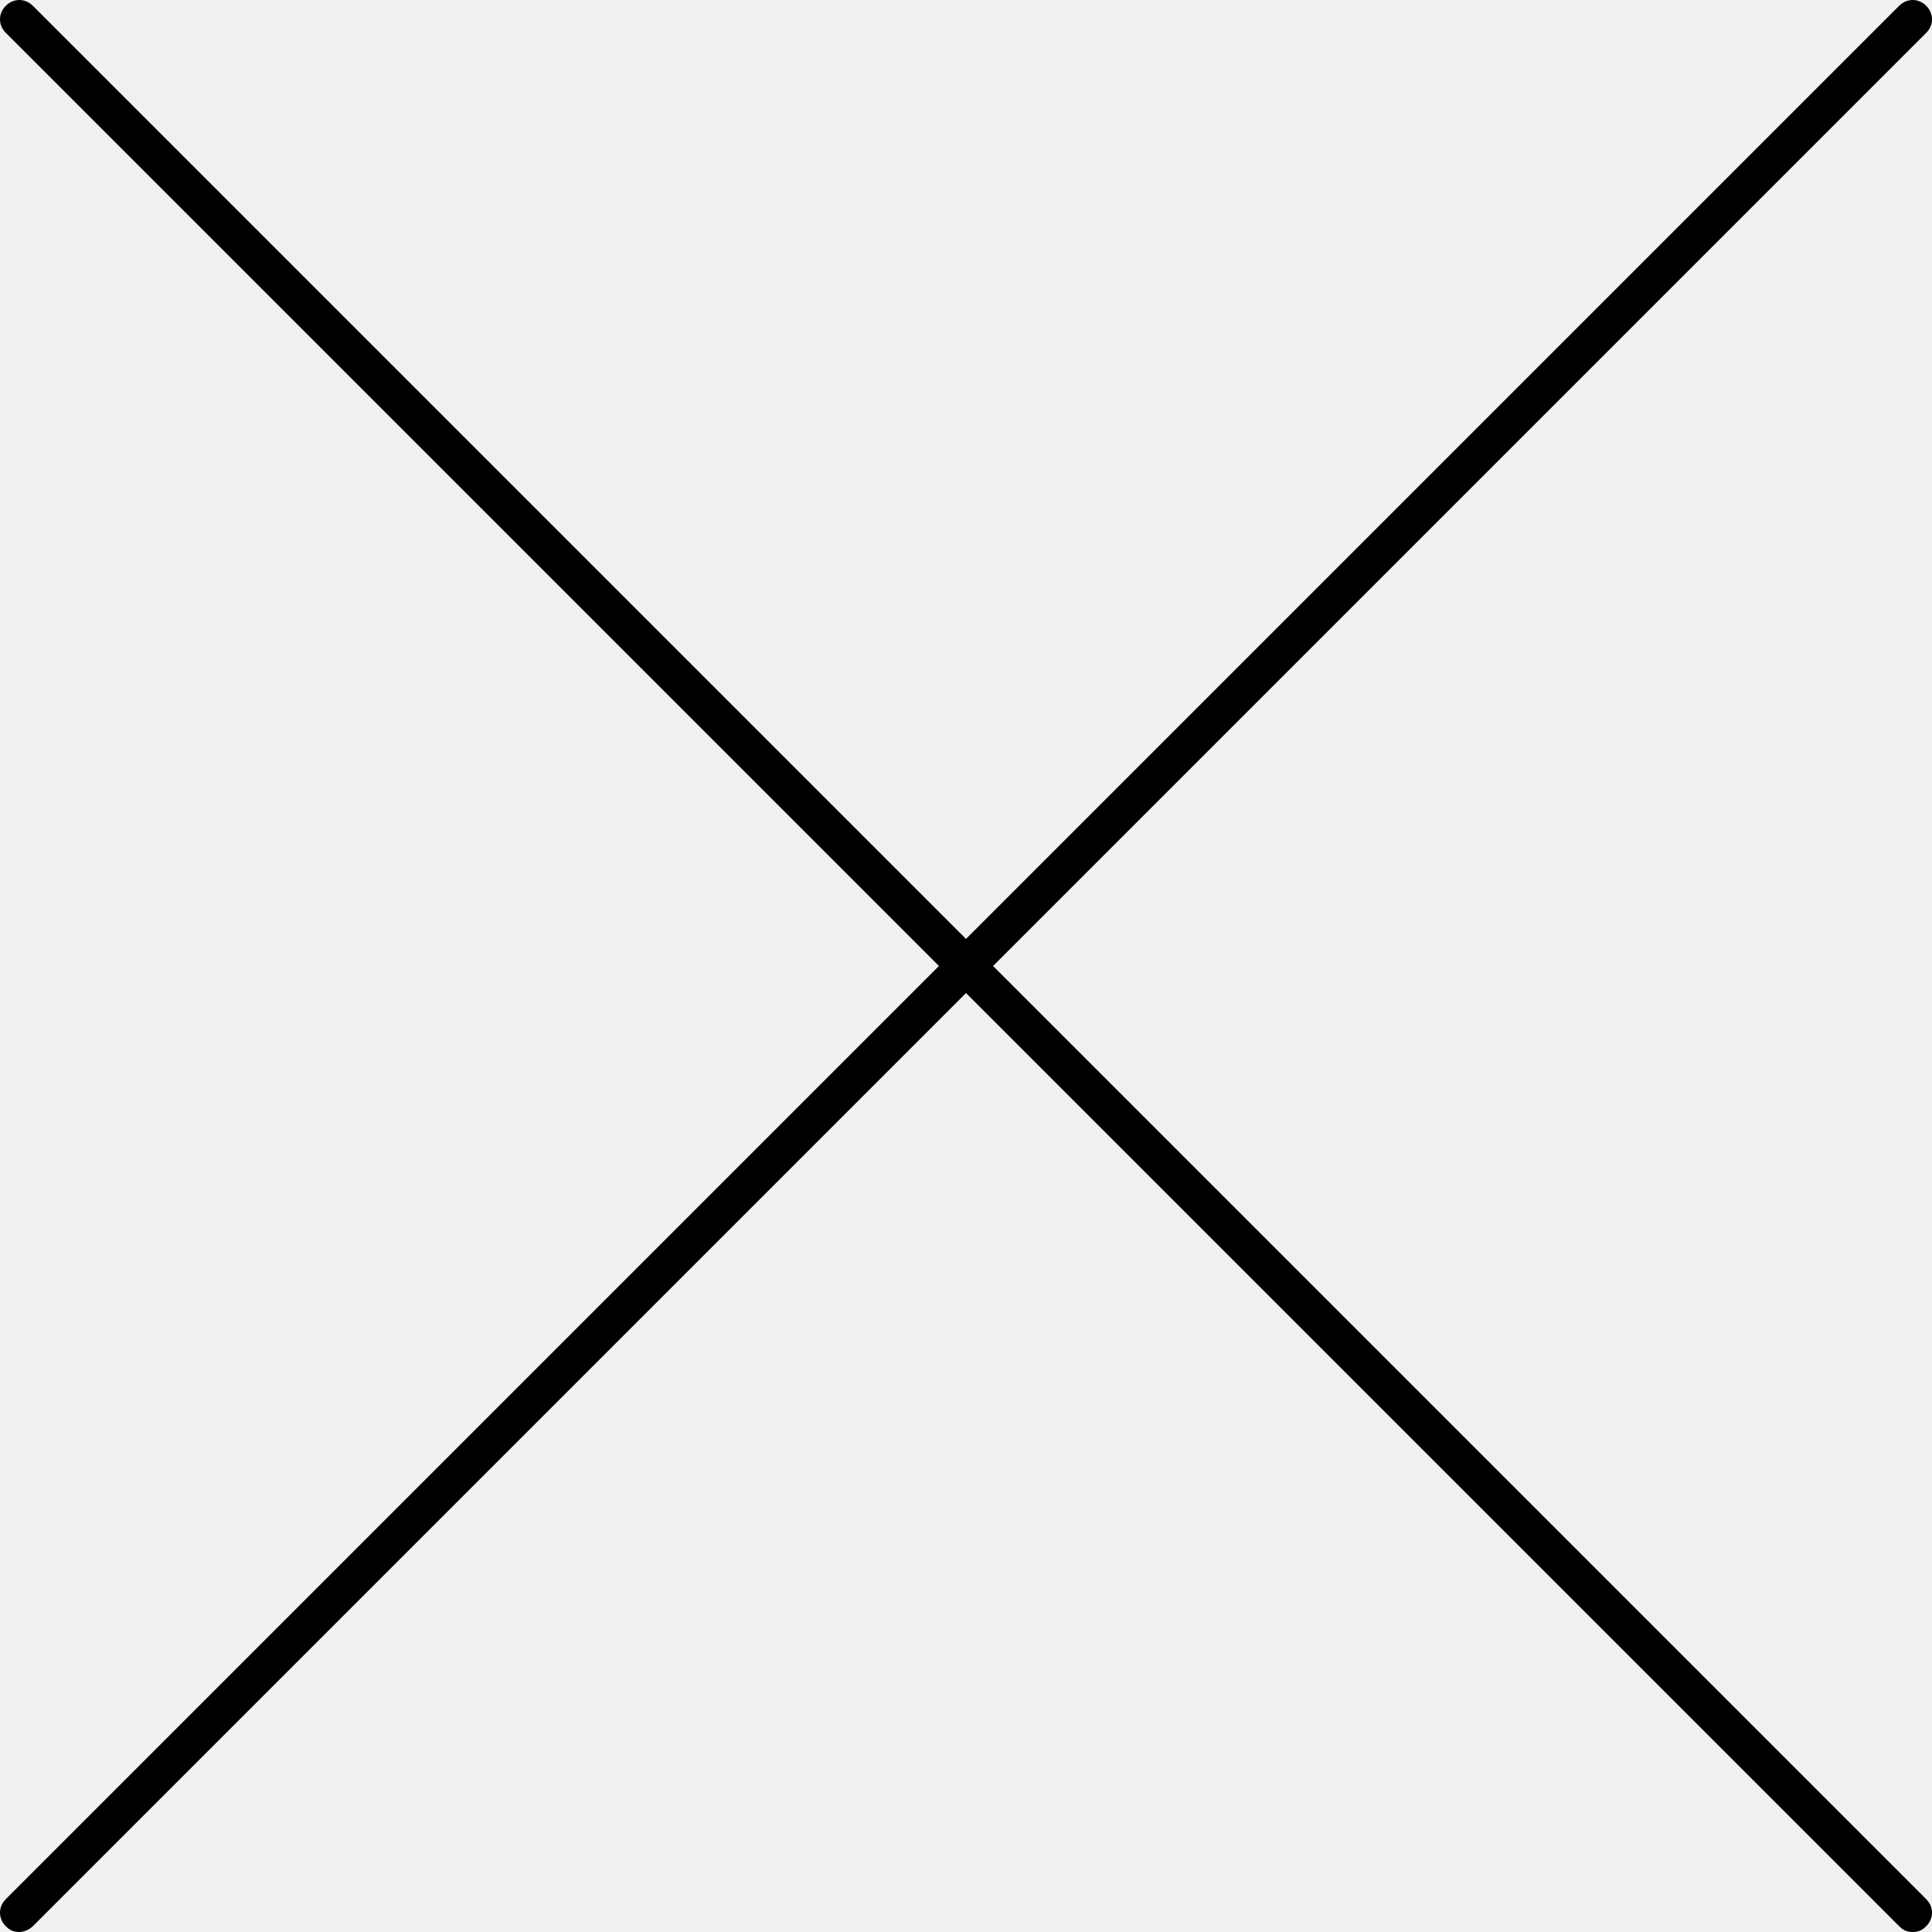
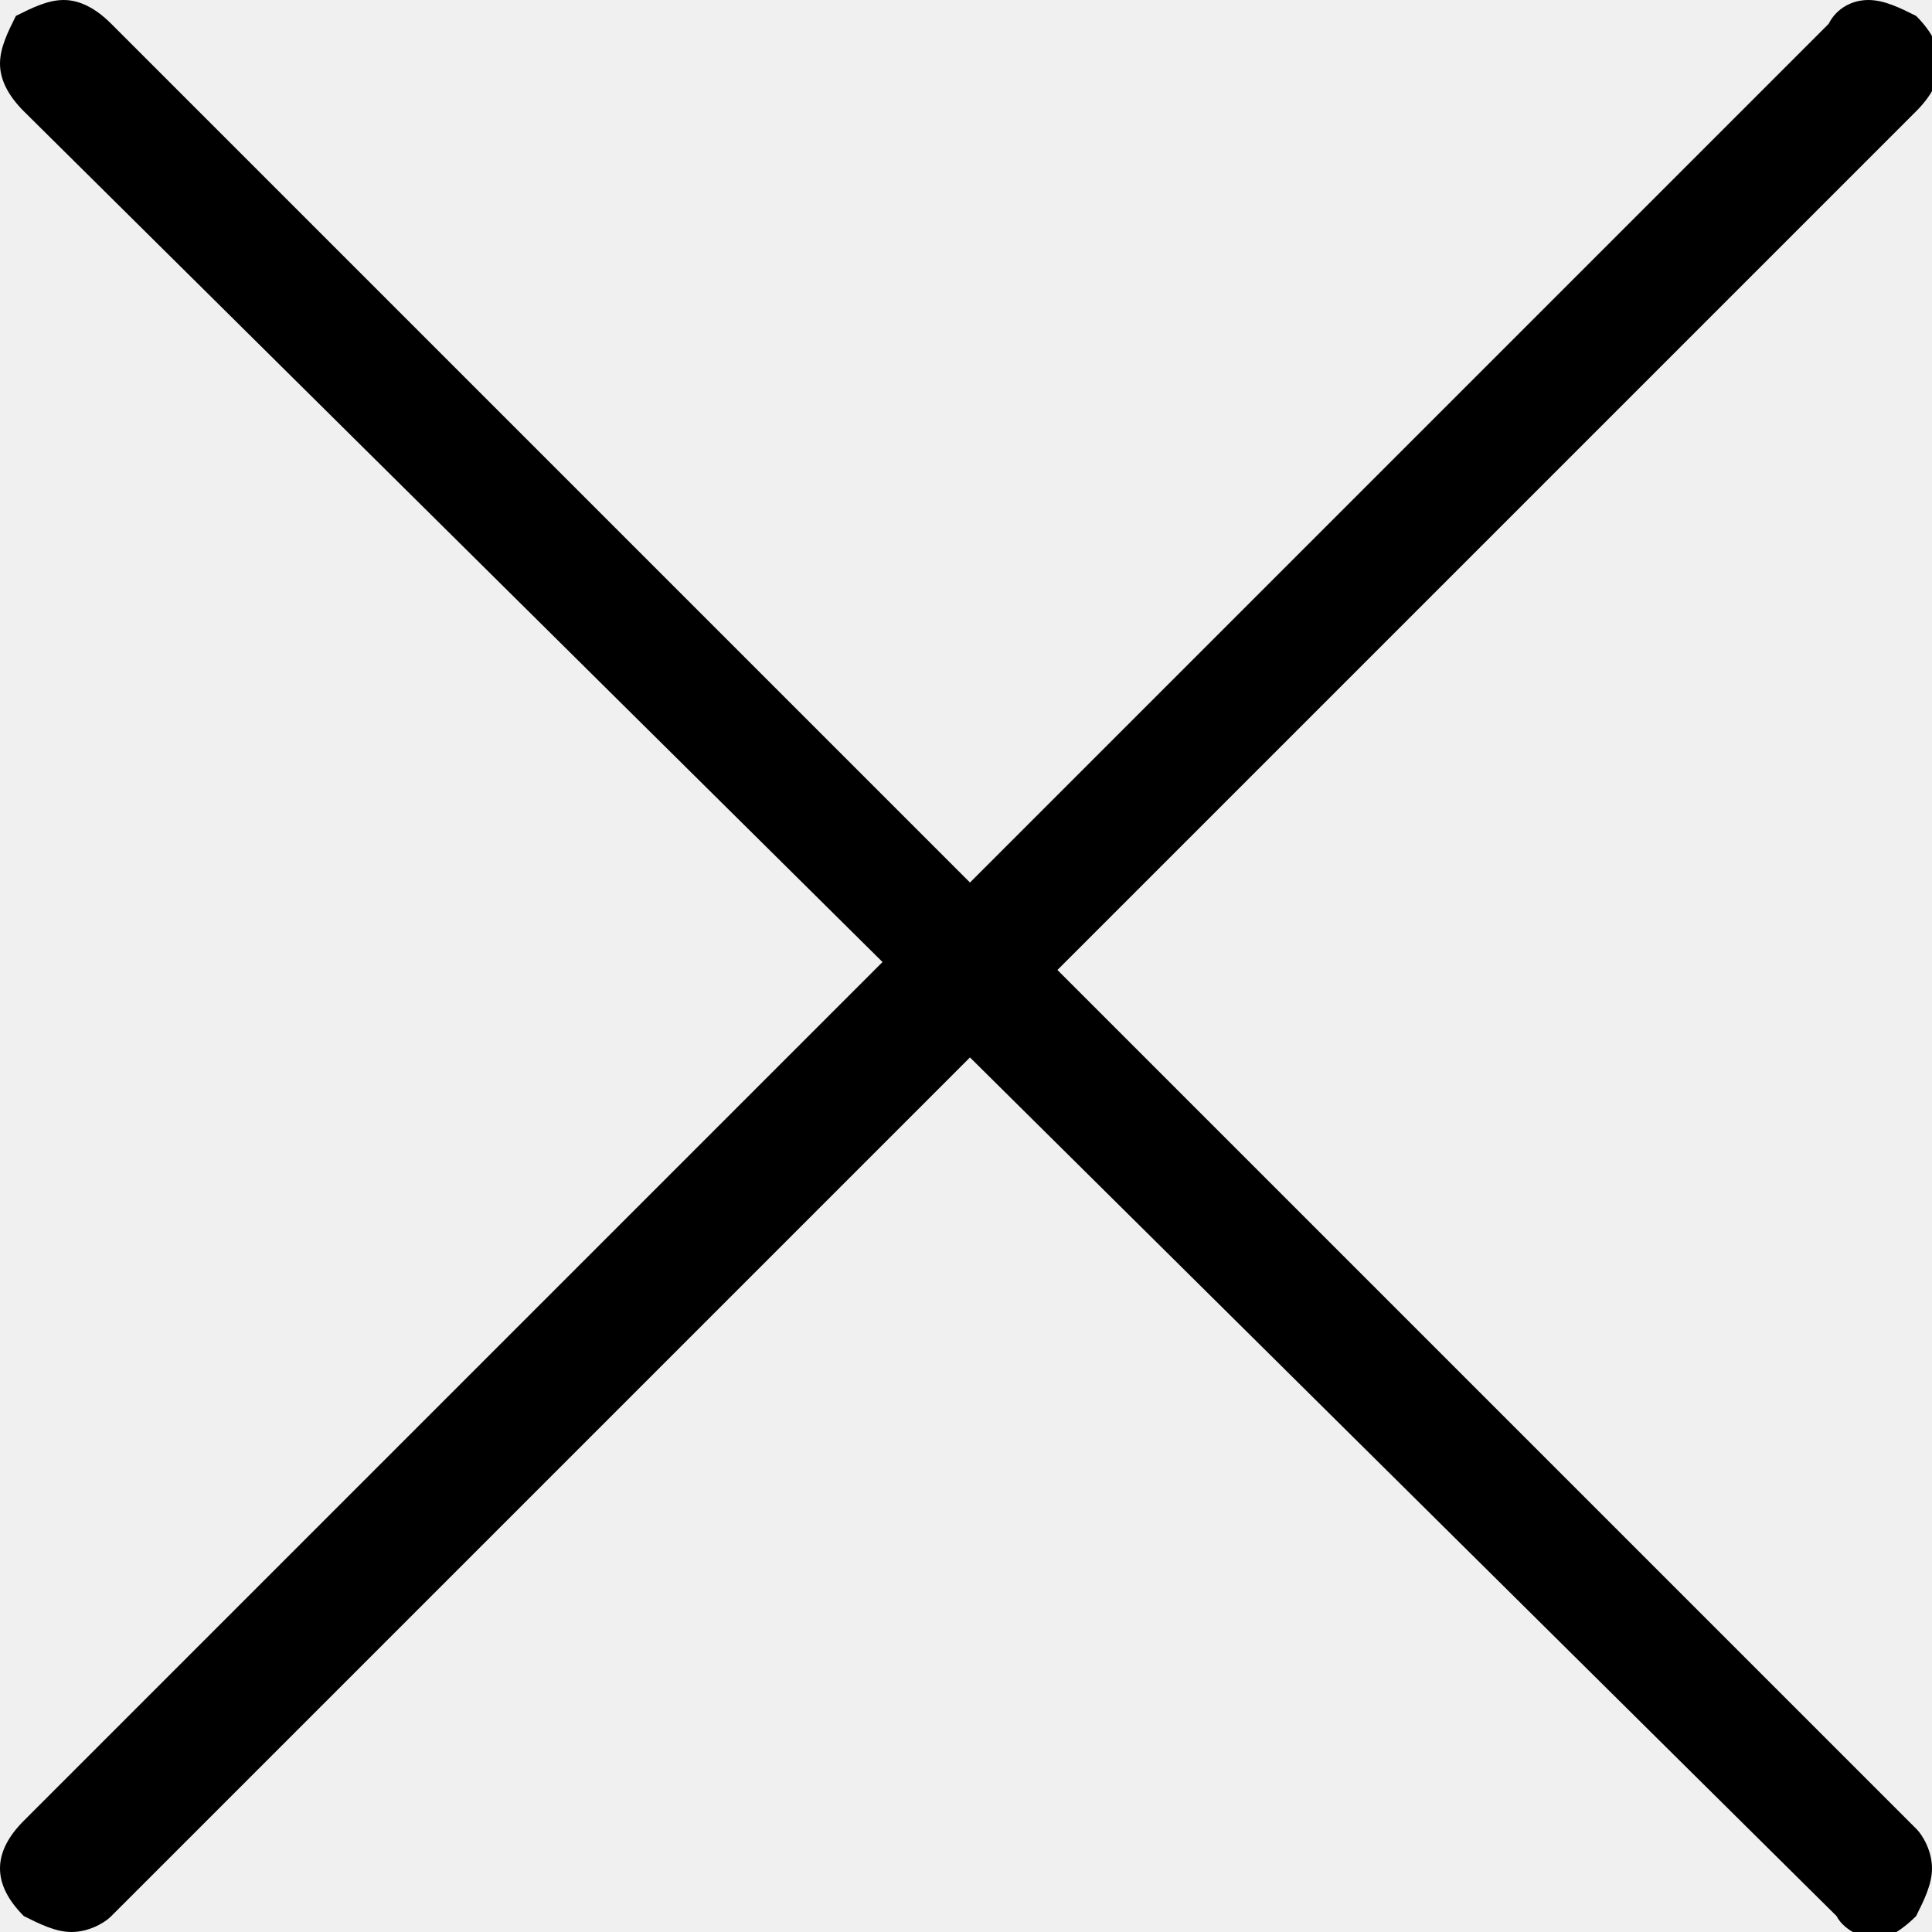
- <svg xmlns="http://www.w3.org/2000/svg" version="1.1" id="레이어_1" x="0px" y="0px" viewBox="0 0 100 100" style="enable-background:new 0 0 100 100;" xml:space="preserve">
-   <style type="text/css">
- 	.st0{fill:#FFFFFF;}
- 	.st1{fill:none;stroke:#FFFFFF;stroke-width:14;stroke-miterlimit:10;}
- 	.st2{fill-rule:evenodd;clip-rule:evenodd;fill:#FFFFFF;}
- 	.st3{fill:none;stroke:#FFFFFF;stroke-width:12;stroke-linecap:round;stroke-miterlimit:10;}
- 	.st4{fill-rule:evenodd;clip-rule:evenodd;fill:#CCCCCC;}
- 	.st5{fill-rule:evenodd;clip-rule:evenodd;fill:#444444;}
- </style>
-   <g>
-     <path d="M99,100c-0.3,0-0.5-0.1-0.7-0.3l-98-98c-0.4-0.4-0.4-1,0-1.4s1-0.4,1.4,0l98,98c0.4,0.4,0.4,1,0,1.4   C99.5,99.9,99.3,100,99,100z" />
-     <path d="M1,100c-0.3,0-0.5-0.1-0.7-0.3c-0.4-0.4-0.4-1,0-1.4l98-98c0.4-0.4,1-0.4,1.4,0s0.4,1,0,1.4l-98,98C1.5,99.9,1.2,100,1,100   z" />
-   </g>
+ <svg xmlns="http://www.w3.org/2000/svg" version="1.1" id="Layer_1" x="0px" y="0px" viewBox="0 0 24.3 24.3" style="enable-background:new 0 0 24.3 24.3;" xml:space="preserve">
+   <path d="M12.2,13.3L1.4,24.1c-0.1,0.1-0.3,0.2-0.5,0.2c-0.2,0-0.4-0.1-0.6-0.2C0.1,23.9,0,23.7,0,23.5c0-0.2,0.1-0.4,0.3-0.6  l10.8-10.8L0.3,1.4C0.1,1.2,0,1,0,0.8c0-0.2,0.1-0.4,0.2-0.6C0.4,0.1,0.6,0,0.8,0C1,0,1.2,0.1,1.4,0.3l10.8,10.8L23,0.3  C23.1,0.1,23.3,0,23.5,0c0.2,0,0.4,0.1,0.6,0.2c0.2,0.2,0.3,0.4,0.3,0.6c0,0.2-0.1,0.4-0.3,0.6L13.3,12.2L24.1,23  c0.1,0.1,0.2,0.3,0.2,0.5c0,0.2-0.1,0.4-0.2,0.6c-0.2,0.2-0.4,0.3-0.5,0.3s-0.4-0.1-0.5-0.3L12.2,13.3z" />
</svg>
